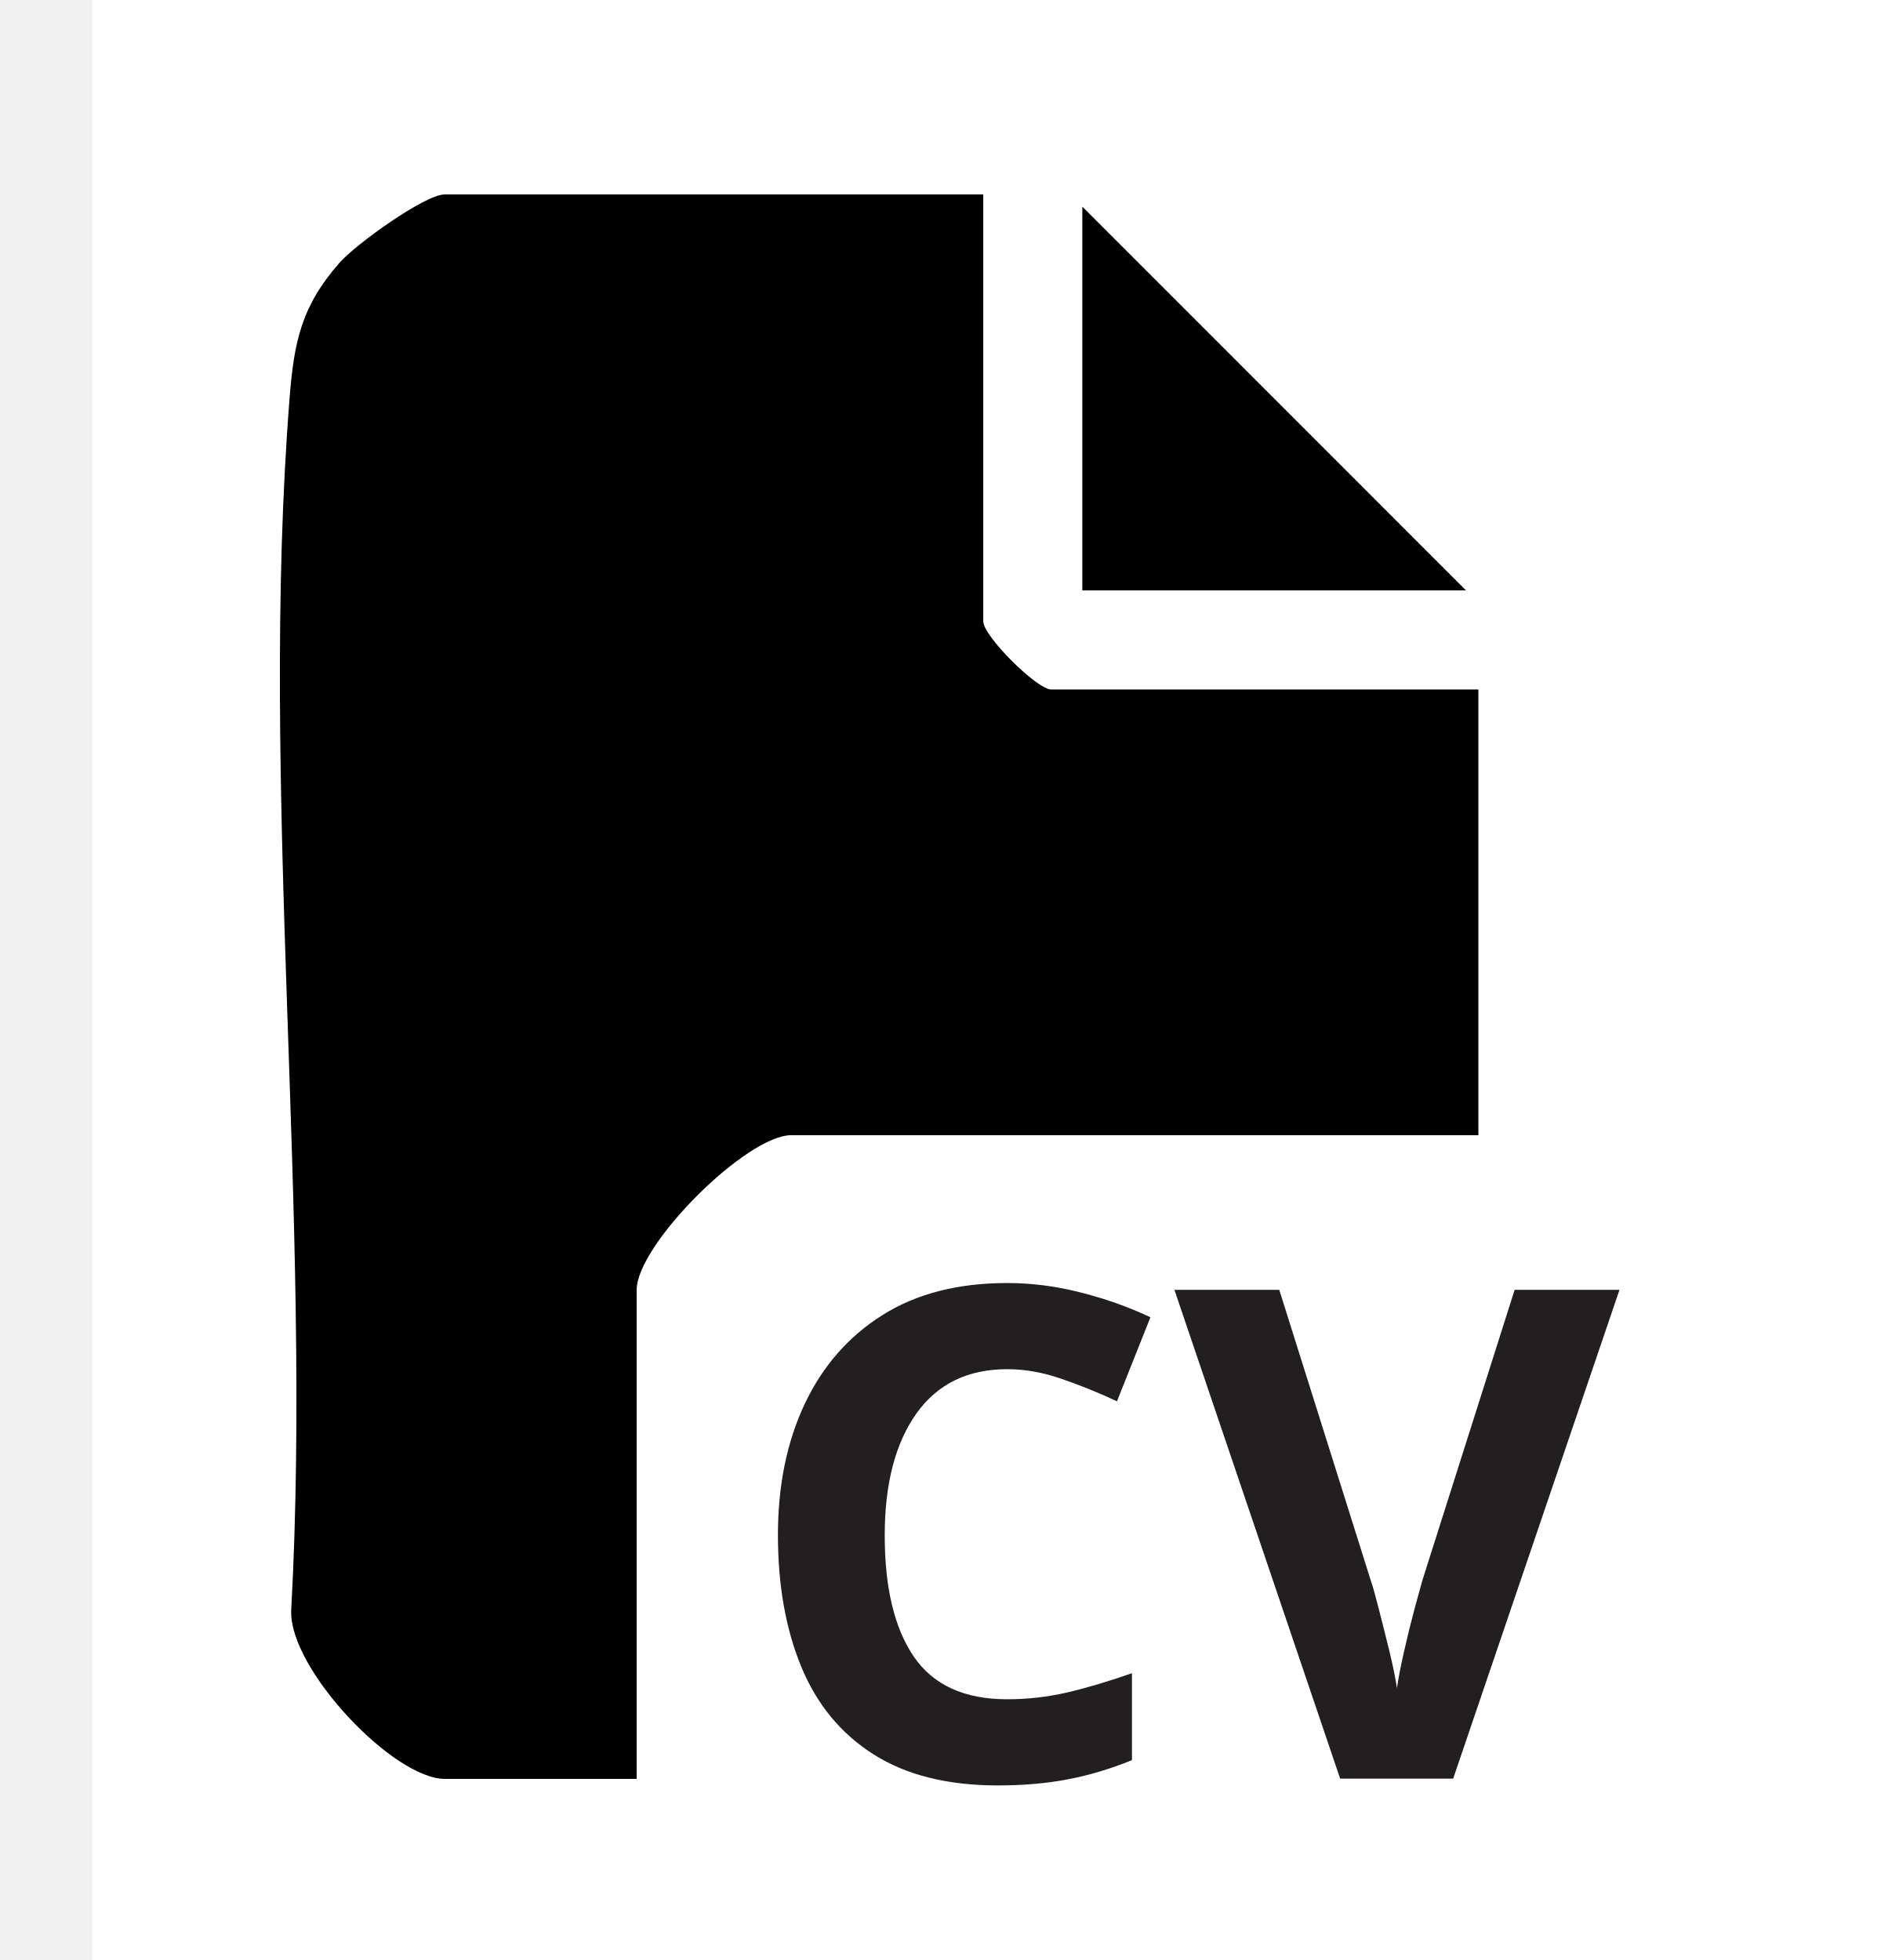
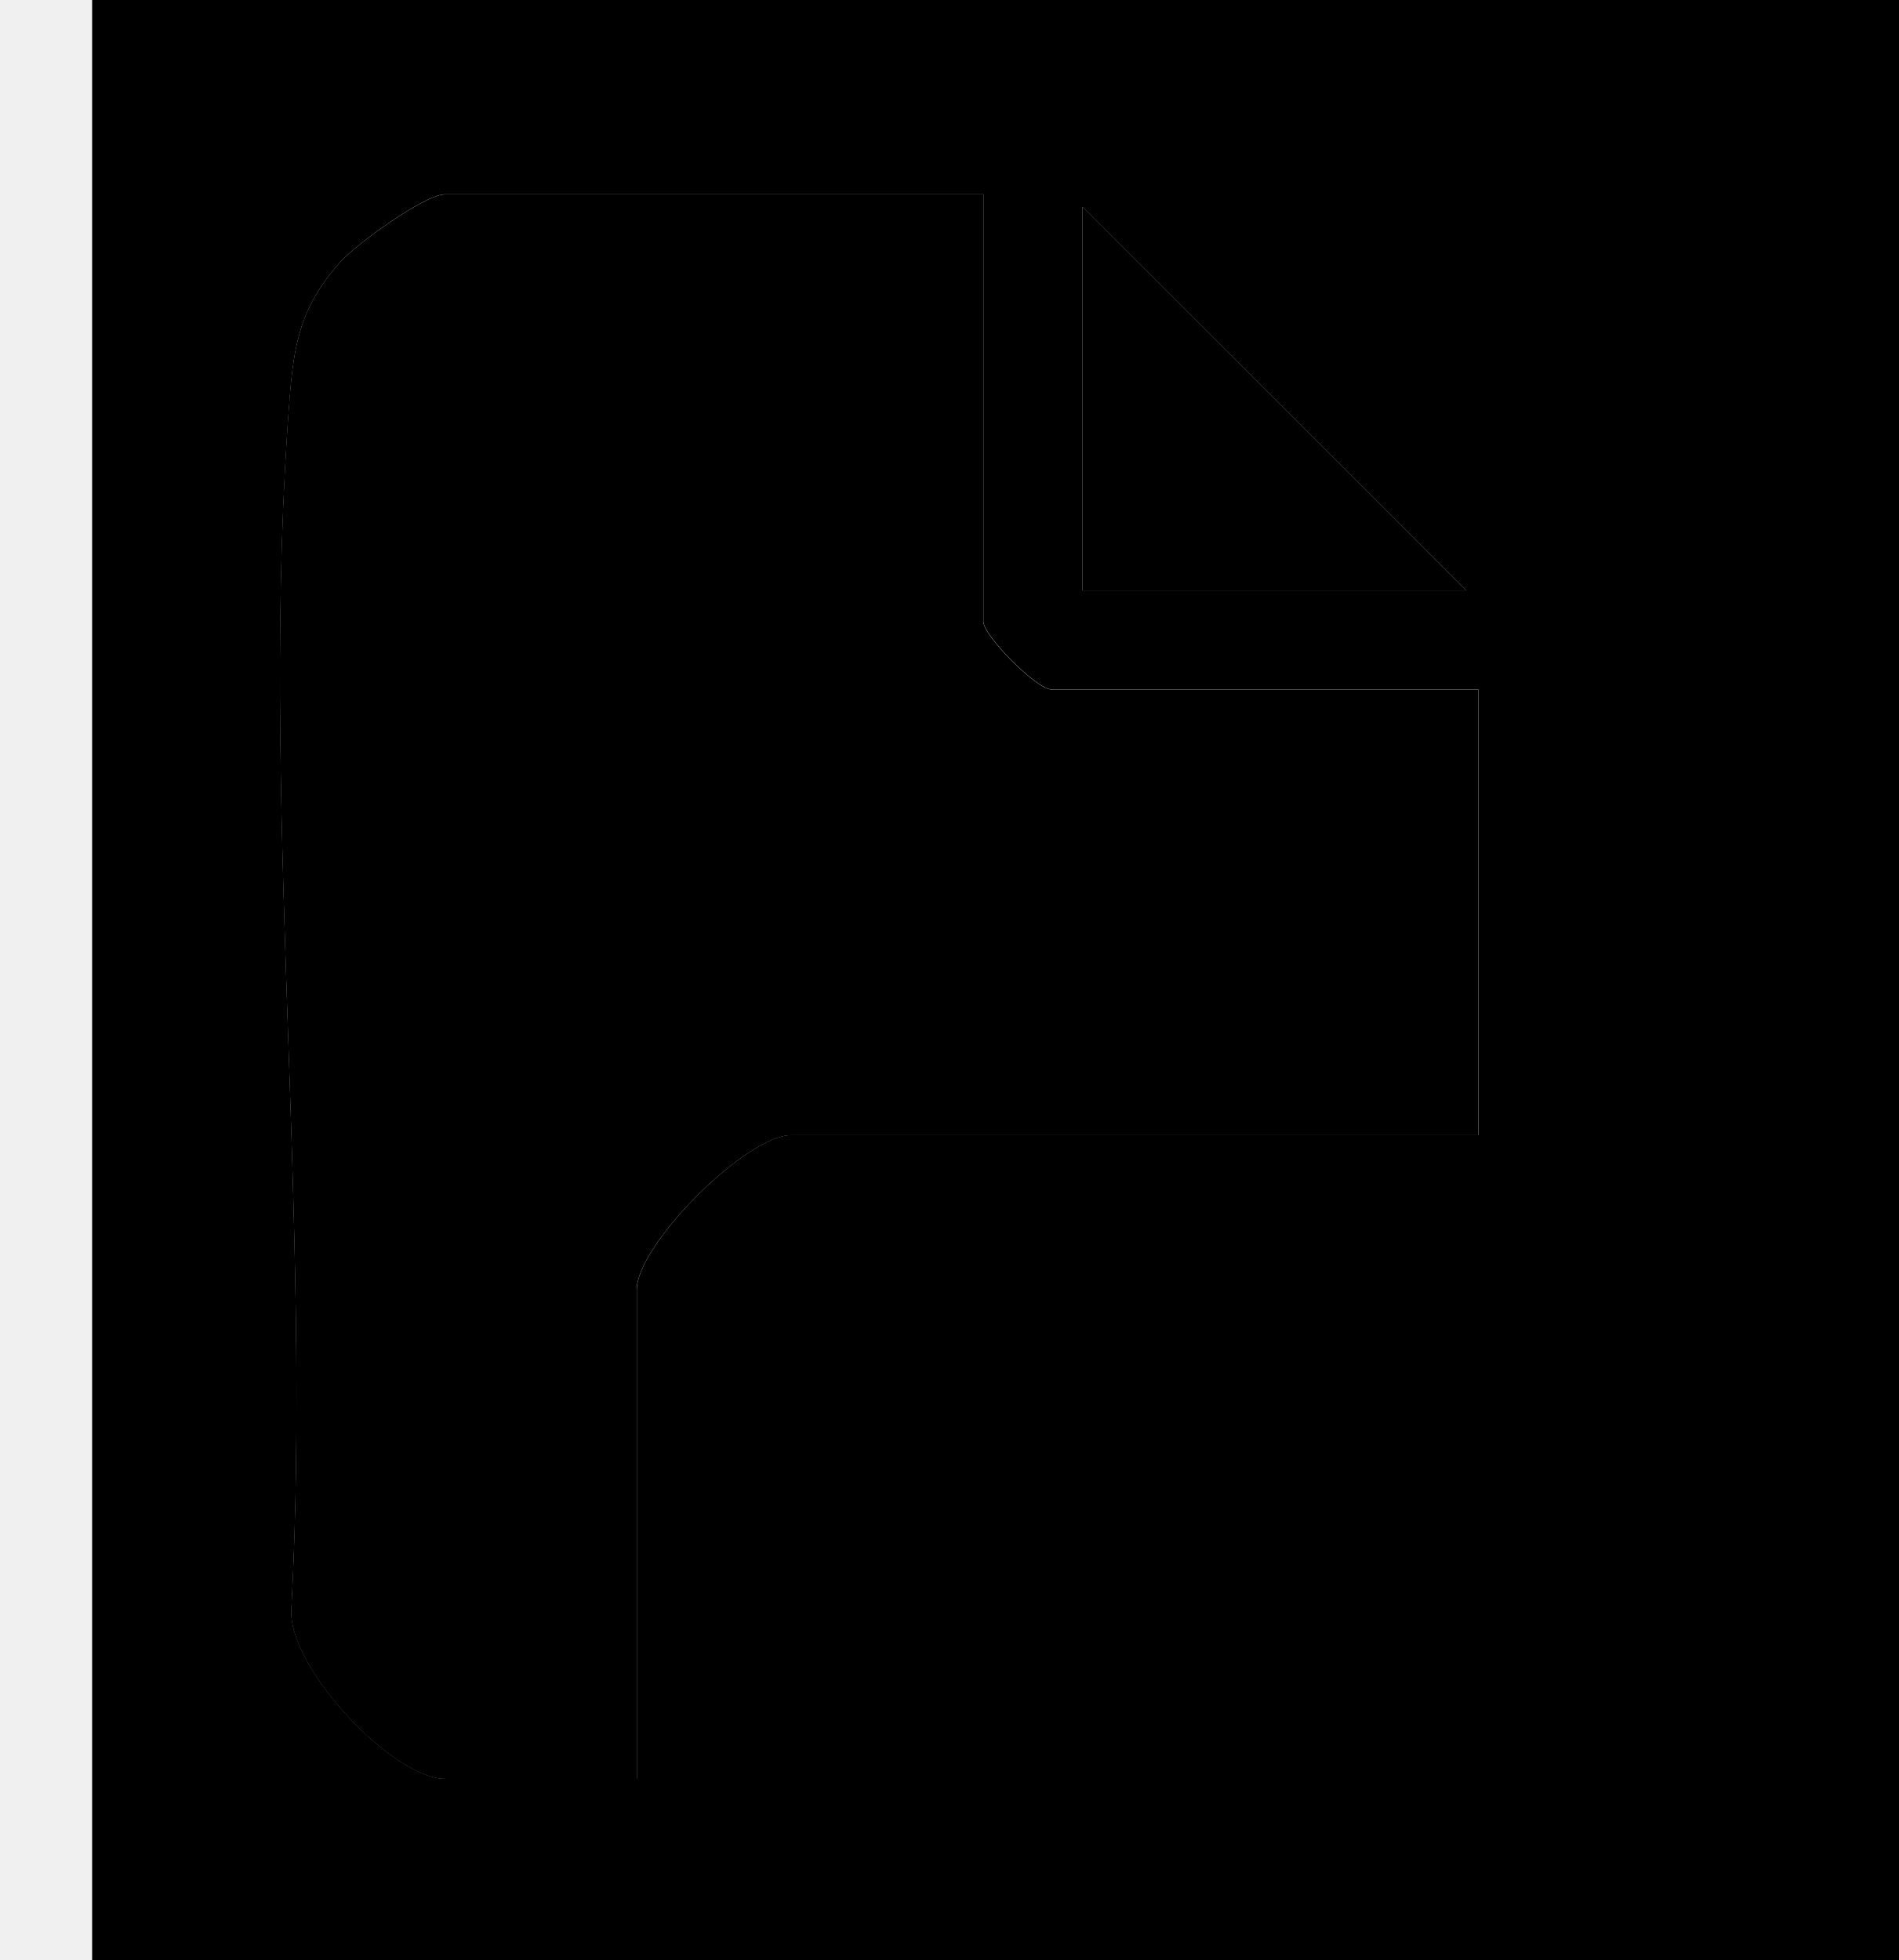
- <svg xmlns="http://www.w3.org/2000/svg" id="Layer_1" version="1.1" viewBox="0 0 152.51 157.45">
-   <defs>
-     <style>
-       .st0 {
-         fill: #fff;
-       }
- 
-       .st1 {
-         fill: #231f20;
-         font-family: Verdana-Bold, Verdana;
-         font-size: 55px;
-         font-weight: 700;
-       }
-     </style>
-   </defs>
+ <svg xmlns="http://www.w3.org/2000/svg" version="1.1" viewBox="0 0 152.51 157.45" fill="currentColor" aria-hidden="true" focusable="false">
  <g>
-     <path class="st0" d="M177.4-12.23v176H7.4V-12.23h170ZM78.98,15.61h-43.25c-1.59,0-7.13,3.99-8.44,5.48-3.09,3.51-3.67,6.38-4.02,10.89-2.46,31.26,1.85,65.8.13,97.4-.16,4.68,8.21,13.51,12.34,13.51h15.41v-39.28c0-3.61,8.8-12.43,12.43-12.43h55.18v-35.8h-34.3c-1.17,0-5.47-4.3-5.47-5.47V15.61ZM117.76,47.43l-30.82-30.82v30.82h30.82Z" />
-     <path d="M78.98,15.61v34.31c0,1.17,4.3,5.47,5.47,5.47h34.3v35.8h-55.18c-3.62,0-12.43,8.81-12.43,12.43v39.28h-15.41c-4.13,0-12.5-8.83-12.34-13.51,1.73-31.6-2.59-66.14-.13-97.4.36-4.51.93-7.38,4.02-10.89,1.31-1.49,6.86-5.48,8.44-5.48h43.25Z" />
-     <polygon points="117.76 47.43 86.94 47.43 86.94 16.6 117.76 47.43" />
+     <path fill="currentColor" d="M177.4-12.23v176H7.4V-12.23h170ZM78.98,15.61h-43.25c-1.59,0-7.13,3.99-8.44,5.48-3.09,3.51-3.67,6.38-4.02,10.89-2.46,31.26,1.85,65.8.13,97.4-.16,4.68,8.21,13.51,12.34,13.51h15.41v-39.28c0-3.61,8.8-12.43,12.43-12.43h55.18v-35.8h-34.3c-1.17,0-5.47-4.3-5.47-5.47V15.61ZM117.76,47.43l-30.82-30.82v30.82h30.82Z" />
+     <path fill="currentColor" d="M78.98,15.61v34.31c0,1.17,4.3,5.47,5.47,5.47h34.3v35.8h-55.18c-3.62,0-12.43,8.81-12.43,12.43v39.28h-15.41c-4.13,0-12.5-8.83-12.34-13.51,1.73-31.6-2.59-66.14-.13-97.4.36-4.51.93-7.38,4.02-10.89,1.31-1.49,6.86-5.48,8.44-5.48h43.25Z" />
+     <polygon fill="currentColor" points="117.76 47.43 86.94 47.43 86.94 16.6 117.76 47.43" />
  </g>
-   <text class="st1" transform="translate(59.3 142.88)">
-     <tspan x="0" y="0">CV</tspan>
-   </text>
+   <text x="59.3" y="142.88" font-family="Verdana, Arial, sans-serif" font-size="55" font-weight="700" fill="currentColor">CV</text>
</svg>
